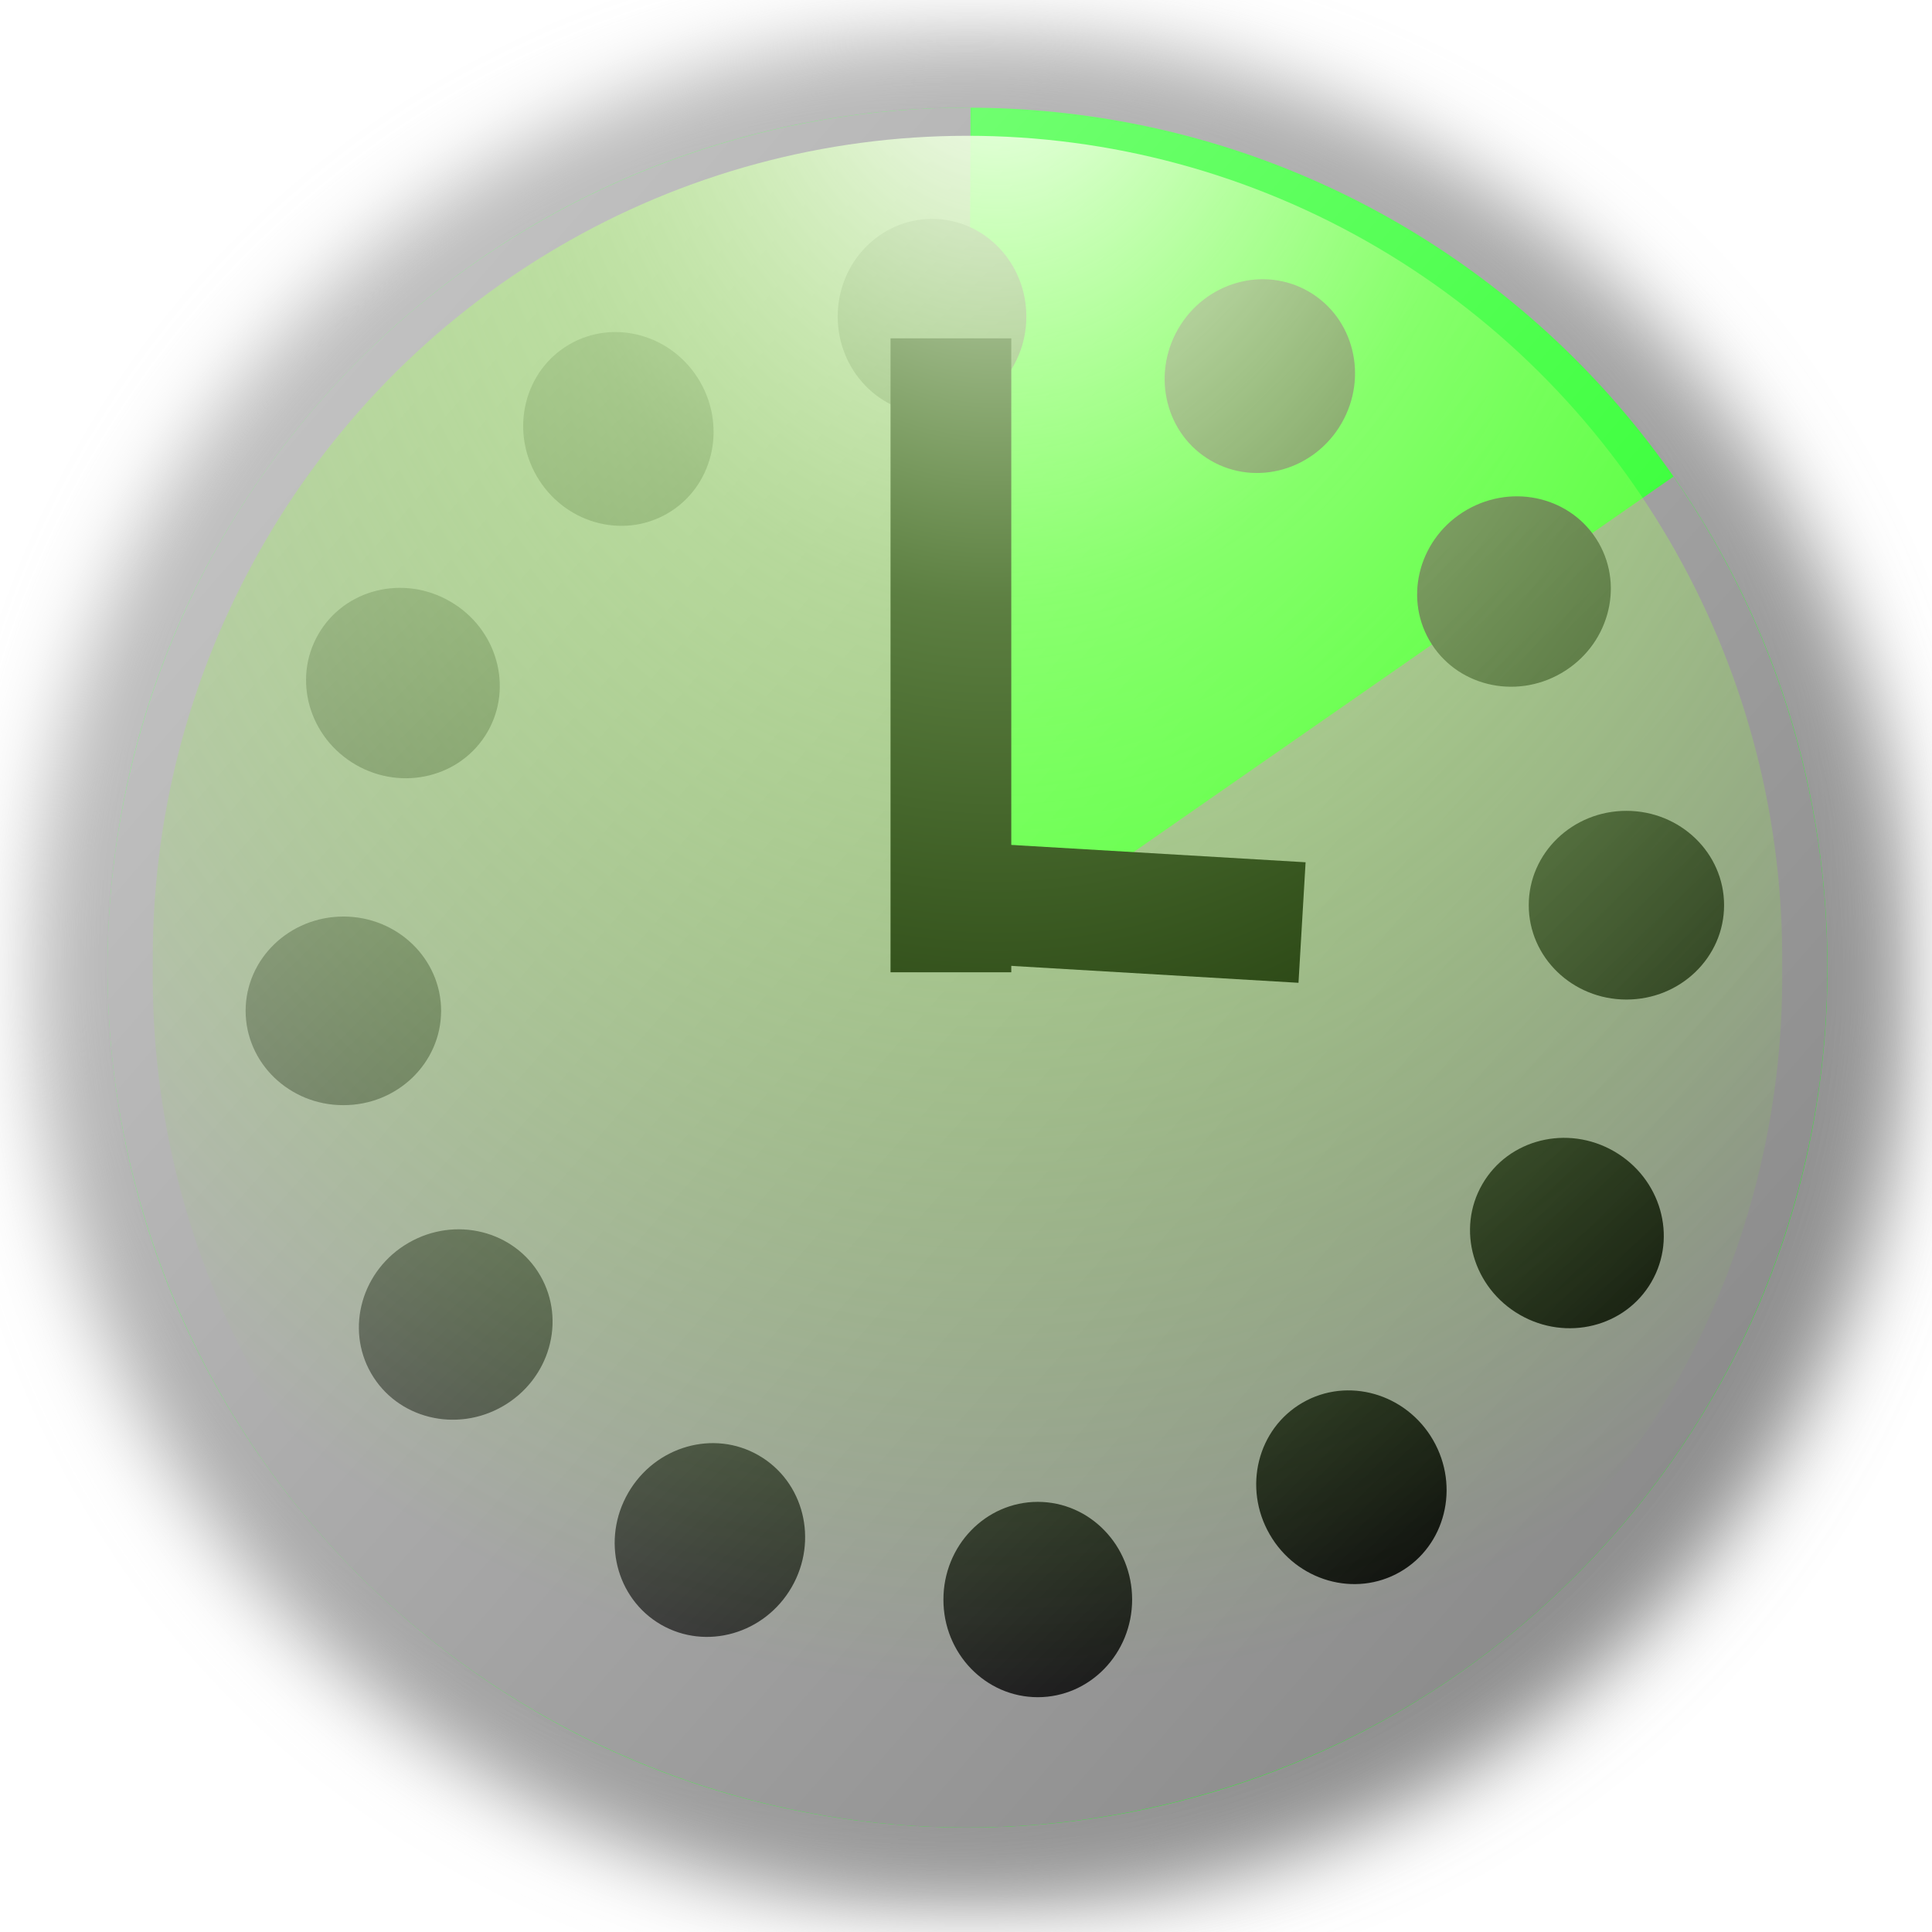
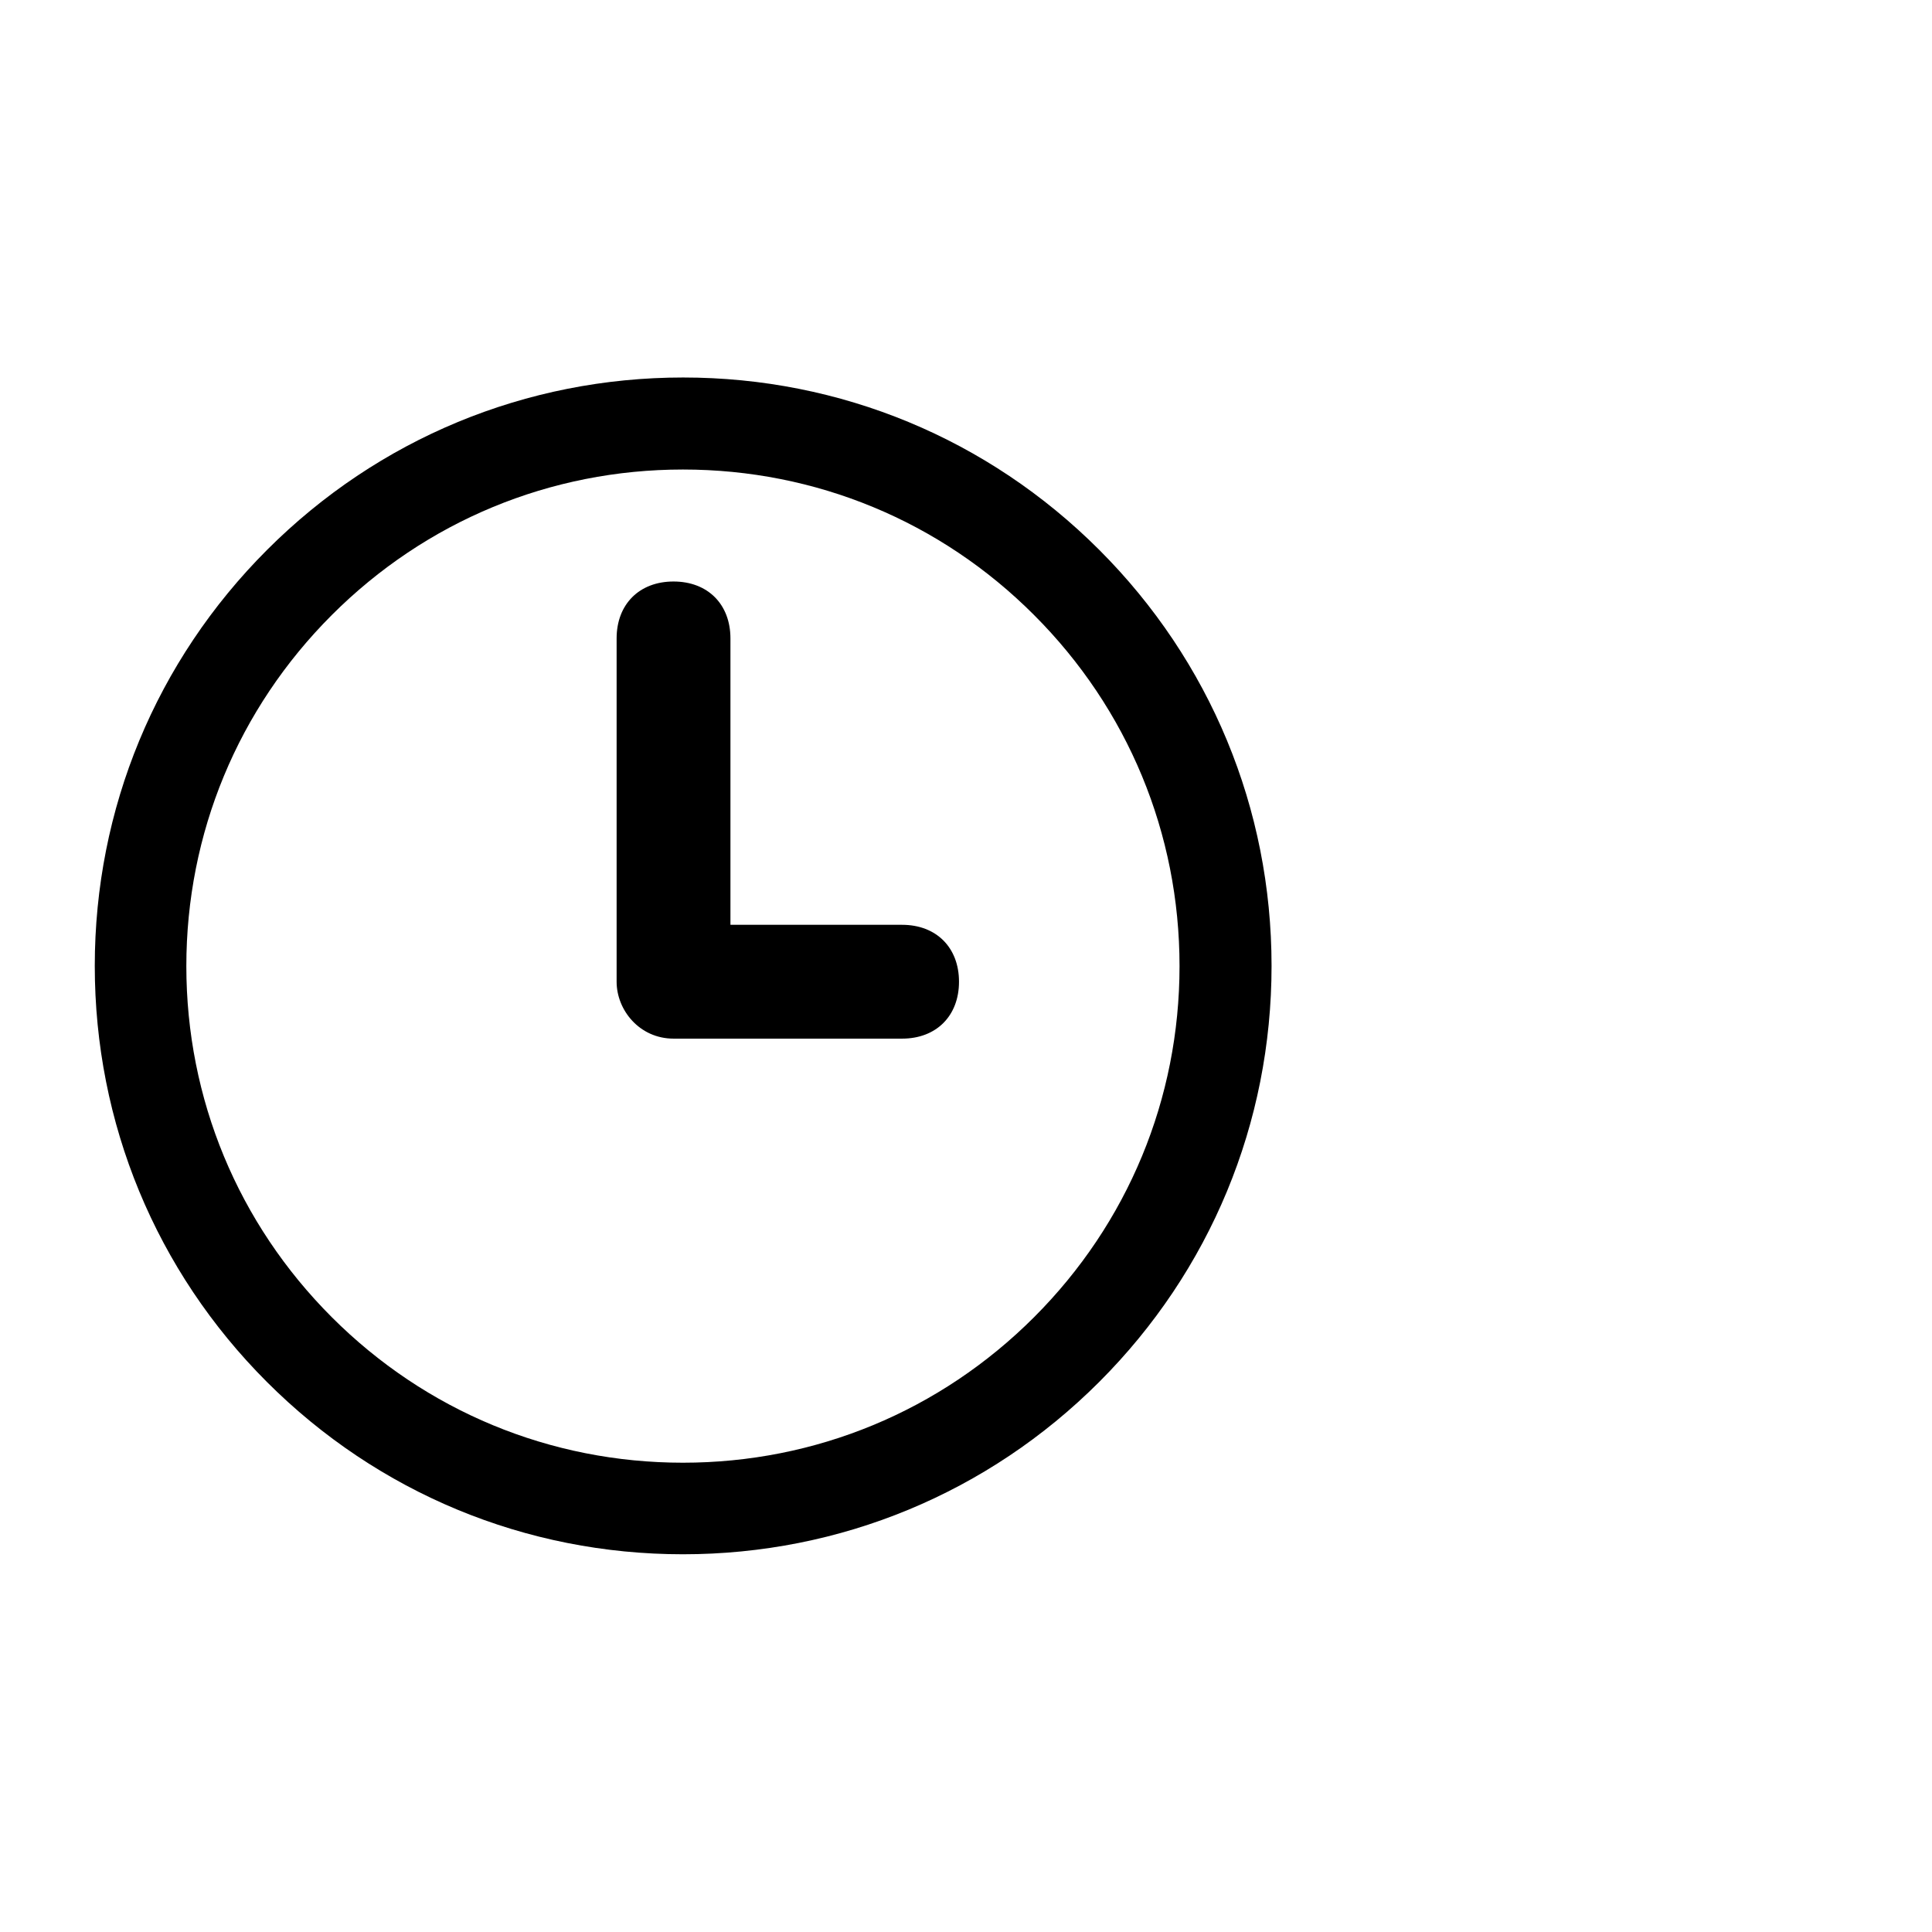
- <svg xmlns="http://www.w3.org/2000/svg" xmlns:xlink="http://www.w3.org/1999/xlink" width="16px" height="16px" id="svg2987" version="1.1">
-   <defs id="defs2989">
-     <linearGradient id="linearGradient4465">
-       <stop id="stop4467" offset="0" style="stop-color:#c1c1c1;stop-opacity:1;" />
-       <stop id="stop4469" offset="1" style="stop-color:#8c8c8c;stop-opacity:1;" />
-     </linearGradient>
-     <linearGradient id="linearGradient4424">
-       <stop style="stop-color:#000000;stop-opacity:1;" offset="0" id="stop4426" />
-       <stop style="stop-color:#b3b3b3;stop-opacity:1;" offset="1" id="stop4428" />
-     </linearGradient>
-     <linearGradient id="linearGradient4357">
-       <stop id="stop4359" offset="0" style="stop-color:#ffffff;stop-opacity:1;" />
-       <stop style="stop-color:#baff84;stop-opacity:0.498;" offset="0.364" id="stop4473" />
-       <stop id="stop4361" offset="1" style="stop-color:#76ff0a;stop-opacity:0;" />
-     </linearGradient>
-     <linearGradient id="linearGradient4347">
-       <stop id="stop4349" offset="0" style="stop-color:#c1c1c1;stop-opacity:1;" />
-       <stop id="stop4351" offset="1" style="stop-color:#8c8c8c;stop-opacity:1;" />
-     </linearGradient>
-     <linearGradient id="linearGradient3767">
-       <stop style="stop-color:#82ff82;stop-opacity:1;" offset="0" id="stop3769" />
-       <stop style="stop-color:#19ff19;stop-opacity:1;" offset="1" id="stop3771" />
-     </linearGradient>
-     <linearGradient xlink:href="#linearGradient4347" id="linearGradient3779" x1="2.225" y1="2.83" x2="14.039" y2="13.172" gradientUnits="userSpaceOnUse" />
-     <filter id="filter4339">
-       <feGaussianBlur stdDeviation="0.324" id="feGaussianBlur4341" />
-     </filter>
-     <linearGradient xlink:href="#linearGradient3767" id="linearGradient4345" gradientUnits="userSpaceOnUse" x1="2.225" y1="2.83" x2="14.039" y2="13.172" />
-     <linearGradient xlink:href="#linearGradient4424" id="linearGradient4430" x1="10.74" y1="16.149" x2="6.306" y2="-1.28" gradientUnits="userSpaceOnUse" />
-     <radialGradient xlink:href="#linearGradient4357" id="radialGradient4440" gradientUnits="userSpaceOnUse" gradientTransform="matrix(1.571298,0.01074232,-0.01353758,1.980168,-4.565548,-0.6835587)" cx="8.198" cy="-0.08" fx="8.198" fy="-0.08" r="7.778" />
-     <linearGradient xlink:href="#linearGradient4465" id="linearGradient4471" gradientUnits="userSpaceOnUse" x1="2.225" y1="2.83" x2="14.039" y2="13.172" />
-   </defs>
-   <g id="layer4" style="display:inline">
-     <path style="fill:url(#linearGradient3779);fill-opacity:1;stroke:none;display:inline;filter:url(#filter4339)" id="path2997" d="m 15.822,8.133 a 7.778,7.778 0 1 1 -15.556,0 7.778,7.778 0 1 1 15.556,0 z" transform="translate(0,-0.08838835)" />
+ <svg xmlns="http://www.w3.org/2000/svg" version="1.1" id="Ebene_1" x="0px" y="0px" viewBox="0 0 841.9 841.9" enable-background="new 0 0 841.9 841.9" xml:space="preserve">
+   <g>
+     <path d="M297.6,677.3c-68.5,0-132.9-26.7-181.3-75.1S41.3,489.4,41.3,420.9s26.7-132.9,75.1-181.3c48.4-48.4,112.8-75.1,181.3-75.1   s132.9,26.7,181.3,75.1c48.4,48.4,75.1,112.8,75.1,181.3s-26.7,132.9-75.1,181.3S366.1,677.3,297.6,677.3z M297.6,204.6   c-57.8,0-112.1,22.5-153,63.4c-40.9,40.9-63.4,95.2-63.4,153c0,57.8,22.5,112.1,63.4,153c40.9,40.9,95.2,63.4,153,63.4   c57.8,0,112.1-22.5,153-63.4c40.9-40.9,63.4-95.2,63.4-153c0-57.8-22.5-112.1-63.4-153C409.8,227.1,355.4,204.6,297.6,204.6z" />
  </g>
-   <g id="layer1" style="display:inline">
-     <path transform="matrix(0.9156293,0,0,0.9156293,0.6473722,0.5665854)" d="m 15.822,8.133 a 7.778,7.778 0 1 1 -15.556,0 7.778,7.778 0 1 1 15.556,0 z" id="path4343" style="fill:url(#linearGradient4345);fill-opacity:1;stroke:none" />
-   </g>
-   <g id="layer5" style="display:inline">
-     <path style="fill:url(#linearGradient4471);fill-opacity:1;stroke:none;display:inline" id="path4462" d="M 14.429,3.692 A 7.778,7.778 0 1 1 8.071,0.355 L 8.043,8.133 z" transform="matrix(0.9156293,0,0,0.9156293,0.6473722,0.5665854)" />
-   </g>
-   <g id="layer2" style="display:inline">
-     <path id="use4309" transform="matrix(0.773237,-0.4464286,0.4464286,0.773237,-1.97159,5.552933)" style="fill:url(#linearGradient4430);fill-opacity:1;stroke:none" d="M 8.875,2.031 C 8.875,2.532 8.483,2.938 8,2.938 7.517,2.938 7.125,2.532 7.125,2.031 7.125,1.531 7.517,1.125 8,1.125 c 0.483,0 0.875,0.406 0.875,0.906 z M 5.848,2.636 C 6.099,3.069 5.962,3.617 5.544,3.858 5.125,4.1 4.583,3.944 4.333,3.511 4.083,3.077 4.219,2.53 4.638,2.289 5.056,2.047 5.598,2.202 5.848,2.636 z M 3.53,4.673 C 3.963,4.923 4.119,5.465 3.877,5.884 3.635,6.302 3.088,6.439 2.655,6.188 2.221,5.938 2.066,5.396 2.307,4.977 2.549,4.559 3.096,4.423 3.53,4.673 z m -0.99,2.923 c 0.501,0 0.906,0.392 0.906,0.875 0,0.483 -0.406,0.875 -0.906,0.875 -0.501,0 -0.906,-0.392 -0.906,-0.875 0,-0.483 0.406,-0.875 0.906,-0.875 z M 3.145,10.623 c 0.433,-0.25 0.981,-0.114 1.222,0.305 0.242,0.419 0.086,0.961 -0.347,1.211 C 3.586,12.389 3.039,12.252 2.797,11.834 2.556,11.415 2.711,10.873 3.145,10.623 z m 2.037,2.319 c 0.25,-0.433 0.792,-0.589 1.211,-0.347 0.419,0.242 0.555,0.789 0.305,1.222 -0.25,0.433 -0.792,0.589 -1.211,0.347 C 5.068,13.922 4.931,13.375 5.182,12.942 z m 2.923,0.99 c 0,-0.501 0.392,-0.906 0.875,-0.906 0.483,0 0.875,0.406 0.875,0.906 0,0.501 -0.392,0.906 -0.875,0.906 -0.483,0 -0.875,-0.406 -0.875,-0.906 z M 11.132,13.327 c -0.25,-0.433 -0.114,-0.981 0.305,-1.222 0.419,-0.242 0.961,-0.086 1.211,0.347 0.25,0.433 0.114,0.981 -0.305,1.222 -0.419,0.242 -0.961,0.086 -1.211,-0.347 z m 2.319,-2.037 c -0.433,-0.25 -0.589,-0.792 -0.347,-1.211 0.242,-0.419 0.789,-0.555 1.222,-0.305 0.433,0.25 0.589,0.792 0.347,1.211 -0.242,0.419 -0.789,0.555 -1.222,0.305 z M 14.44,8.366 c -0.501,0 -0.906,-0.392 -0.906,-0.875 0,-0.483 0.406,-0.875 0.906,-0.875 0.501,0 0.906,0.392 0.906,0.875 0,0.483 -0.406,0.875 -0.906,0.875 z M 13.835,5.34 C 13.402,5.59 12.855,5.454 12.613,5.035 12.371,4.617 12.527,4.074 12.96,3.824 c 0.433,-0.25 0.981,-0.114 1.222,0.305 0.242,0.419 0.086,0.961 -0.347,1.211 z M 11.798,3.021 C 11.548,3.454 11.006,3.61 10.588,3.368 10.169,3.127 10.033,2.579 10.283,2.146 10.533,1.712 11.075,1.557 11.494,1.799 11.912,2.04 12.049,2.587 11.798,3.021 z" />
-     <path style="fill:none;stroke:#000000;stroke-width:1px;stroke-linecap:butt;stroke-linejoin:miter;stroke-opacity:1" d="m 7.875,2.802 0,5.25" id="path4436" />
-     <path style="fill:none;stroke:#000000;stroke-width:1px;stroke-linecap:butt;stroke-linejoin:miter;stroke-opacity:1" d="M 7.778,7.463 10.783,7.64" id="path4438" />
-   </g>
-   <g id="layer3" style="display:inline">
-     <path style="fill:url(#radialGradient4440);fill-opacity:1;stroke:none" id="path4353" d="m 15.412,8.133 a 7.369,7.437 0 1 1 -14.737,0 7.369,7.437 0 1 1 14.737,0 z" transform="matrix(0.9156293,0,0,0.9156293,0.6473722,0.5665854)" />
-   </g>
+   <path fill="#000000" d="M293.5,452.6h99.6c14.9,0,24.8-9.9,24.8-24.8S408,403,393.1,403h-74.8V278.2c0-14.9-9.9-24.8-24.8-24.8  c-14.9,0-24.8,9.9-24.8,24.8v149.6C268.7,440.2,278.7,452.6,293.5,452.6z" />
</svg>
